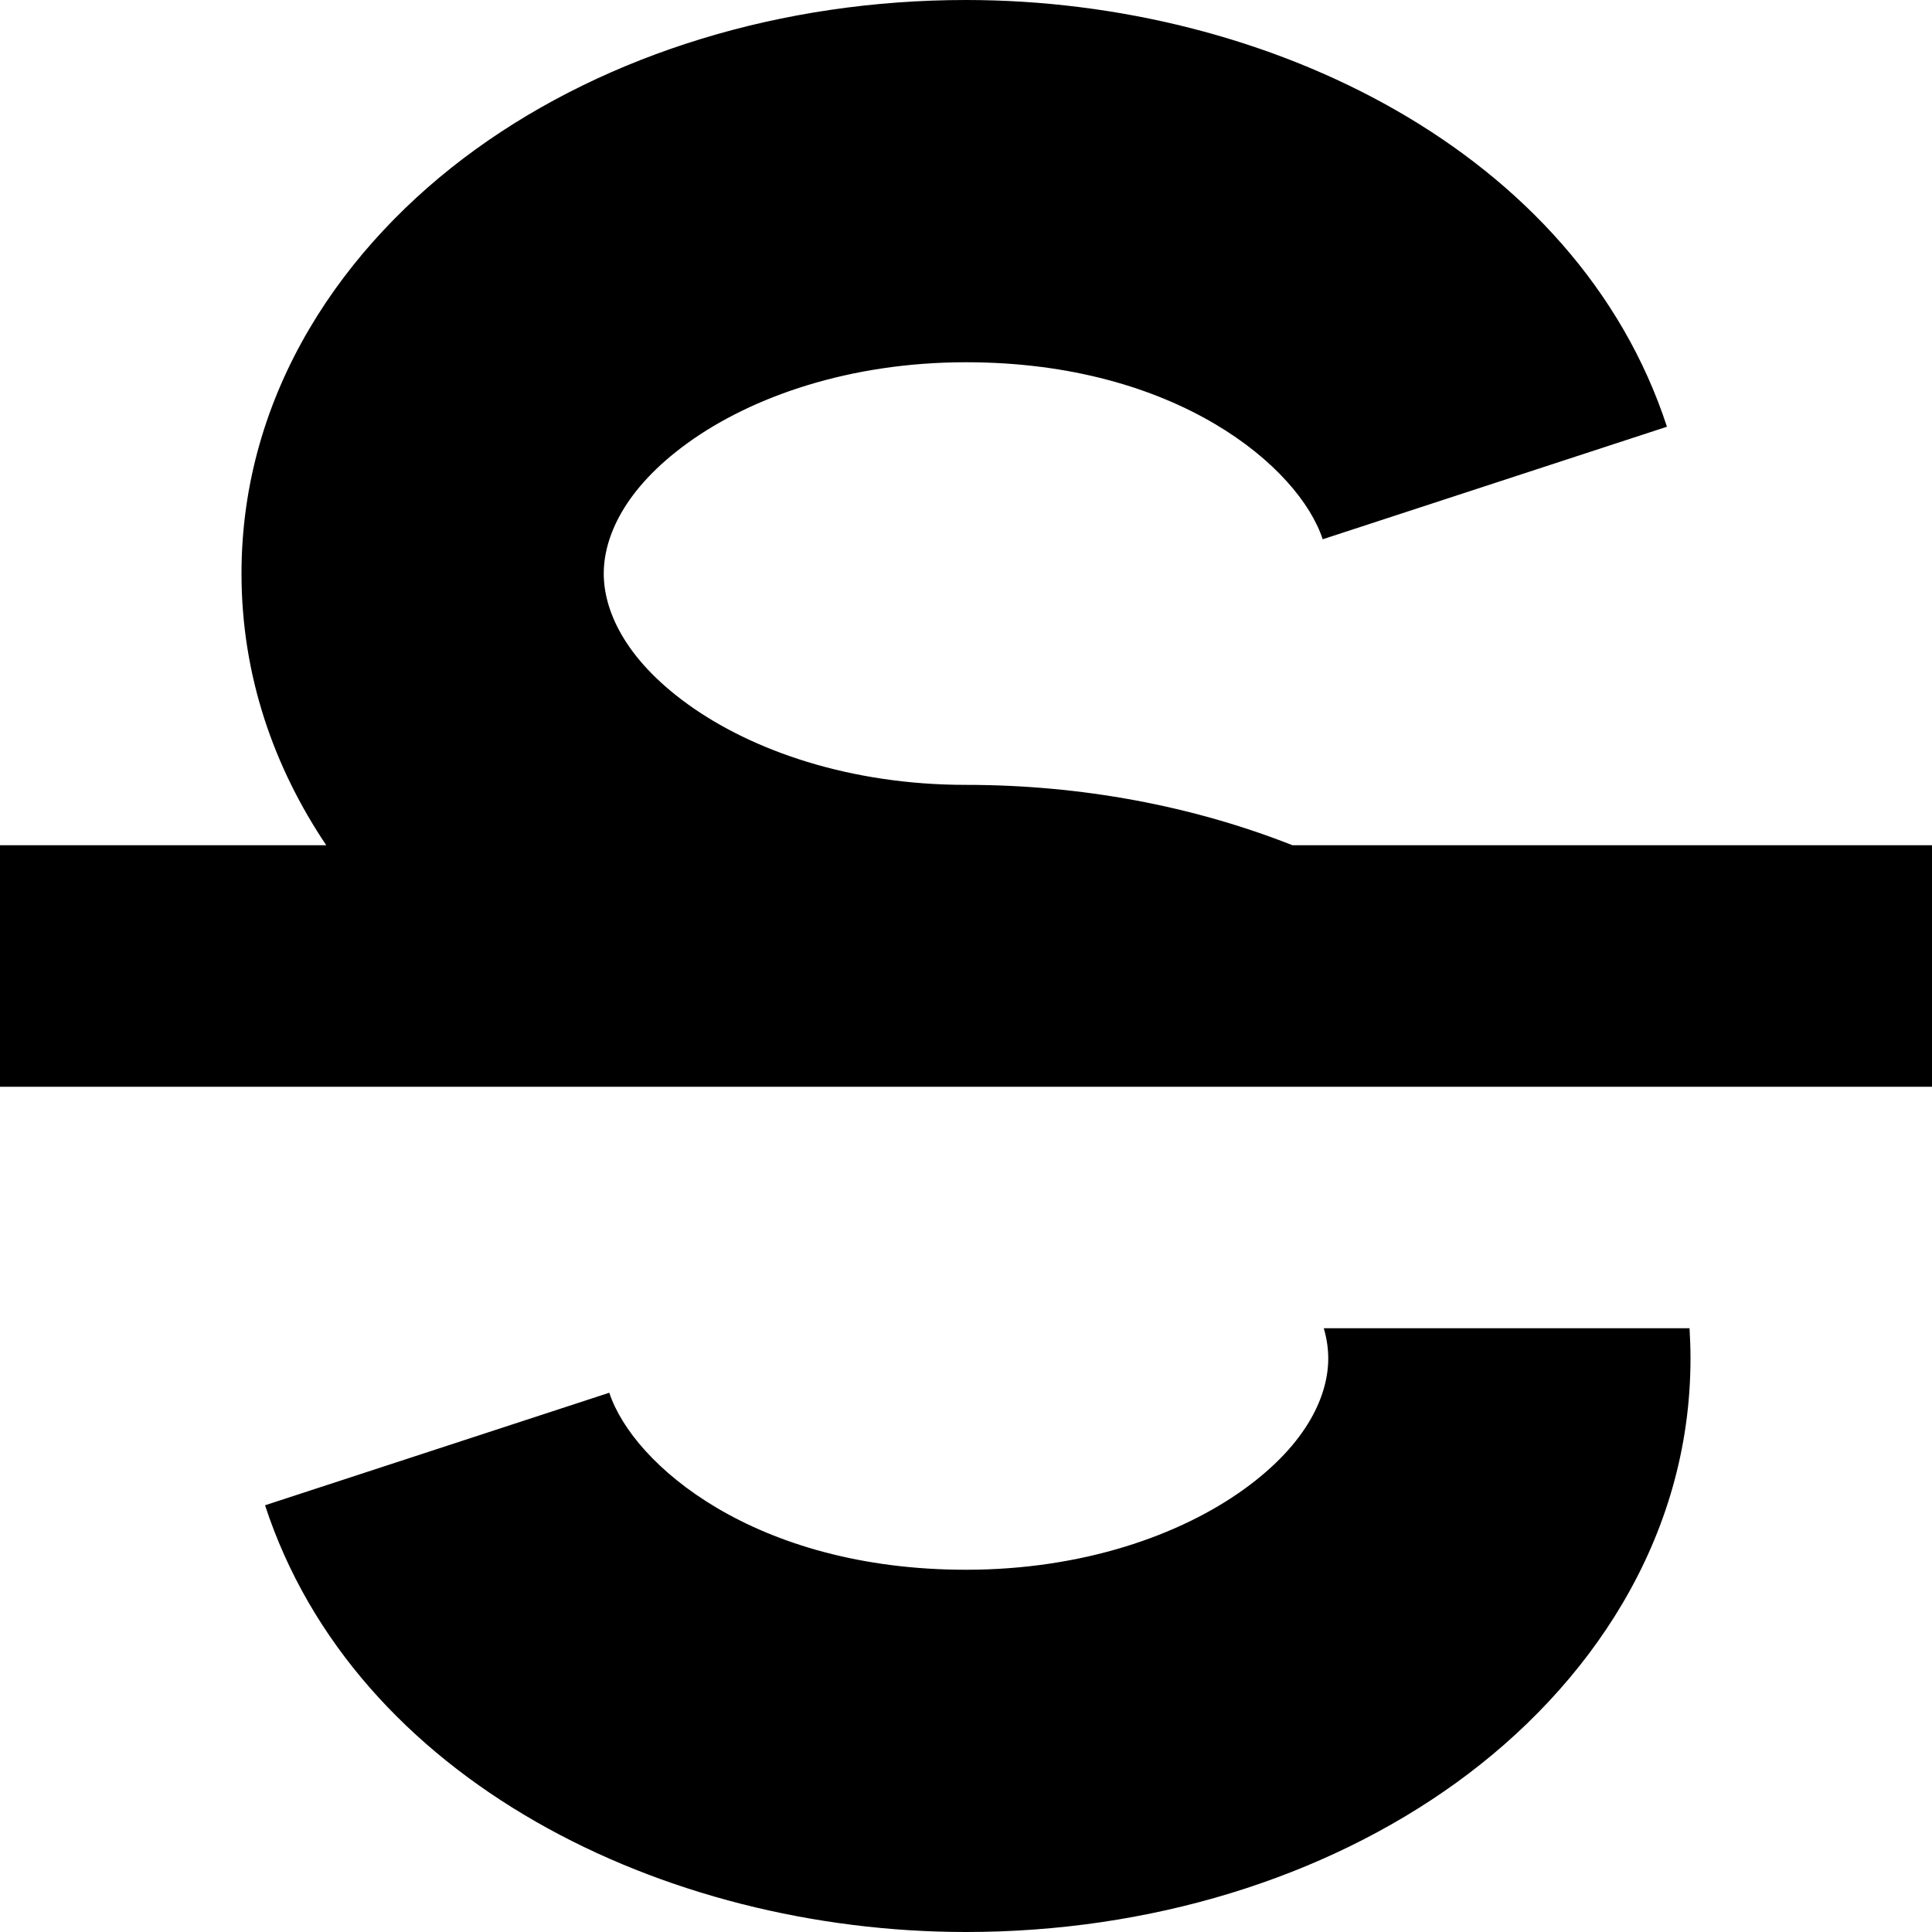
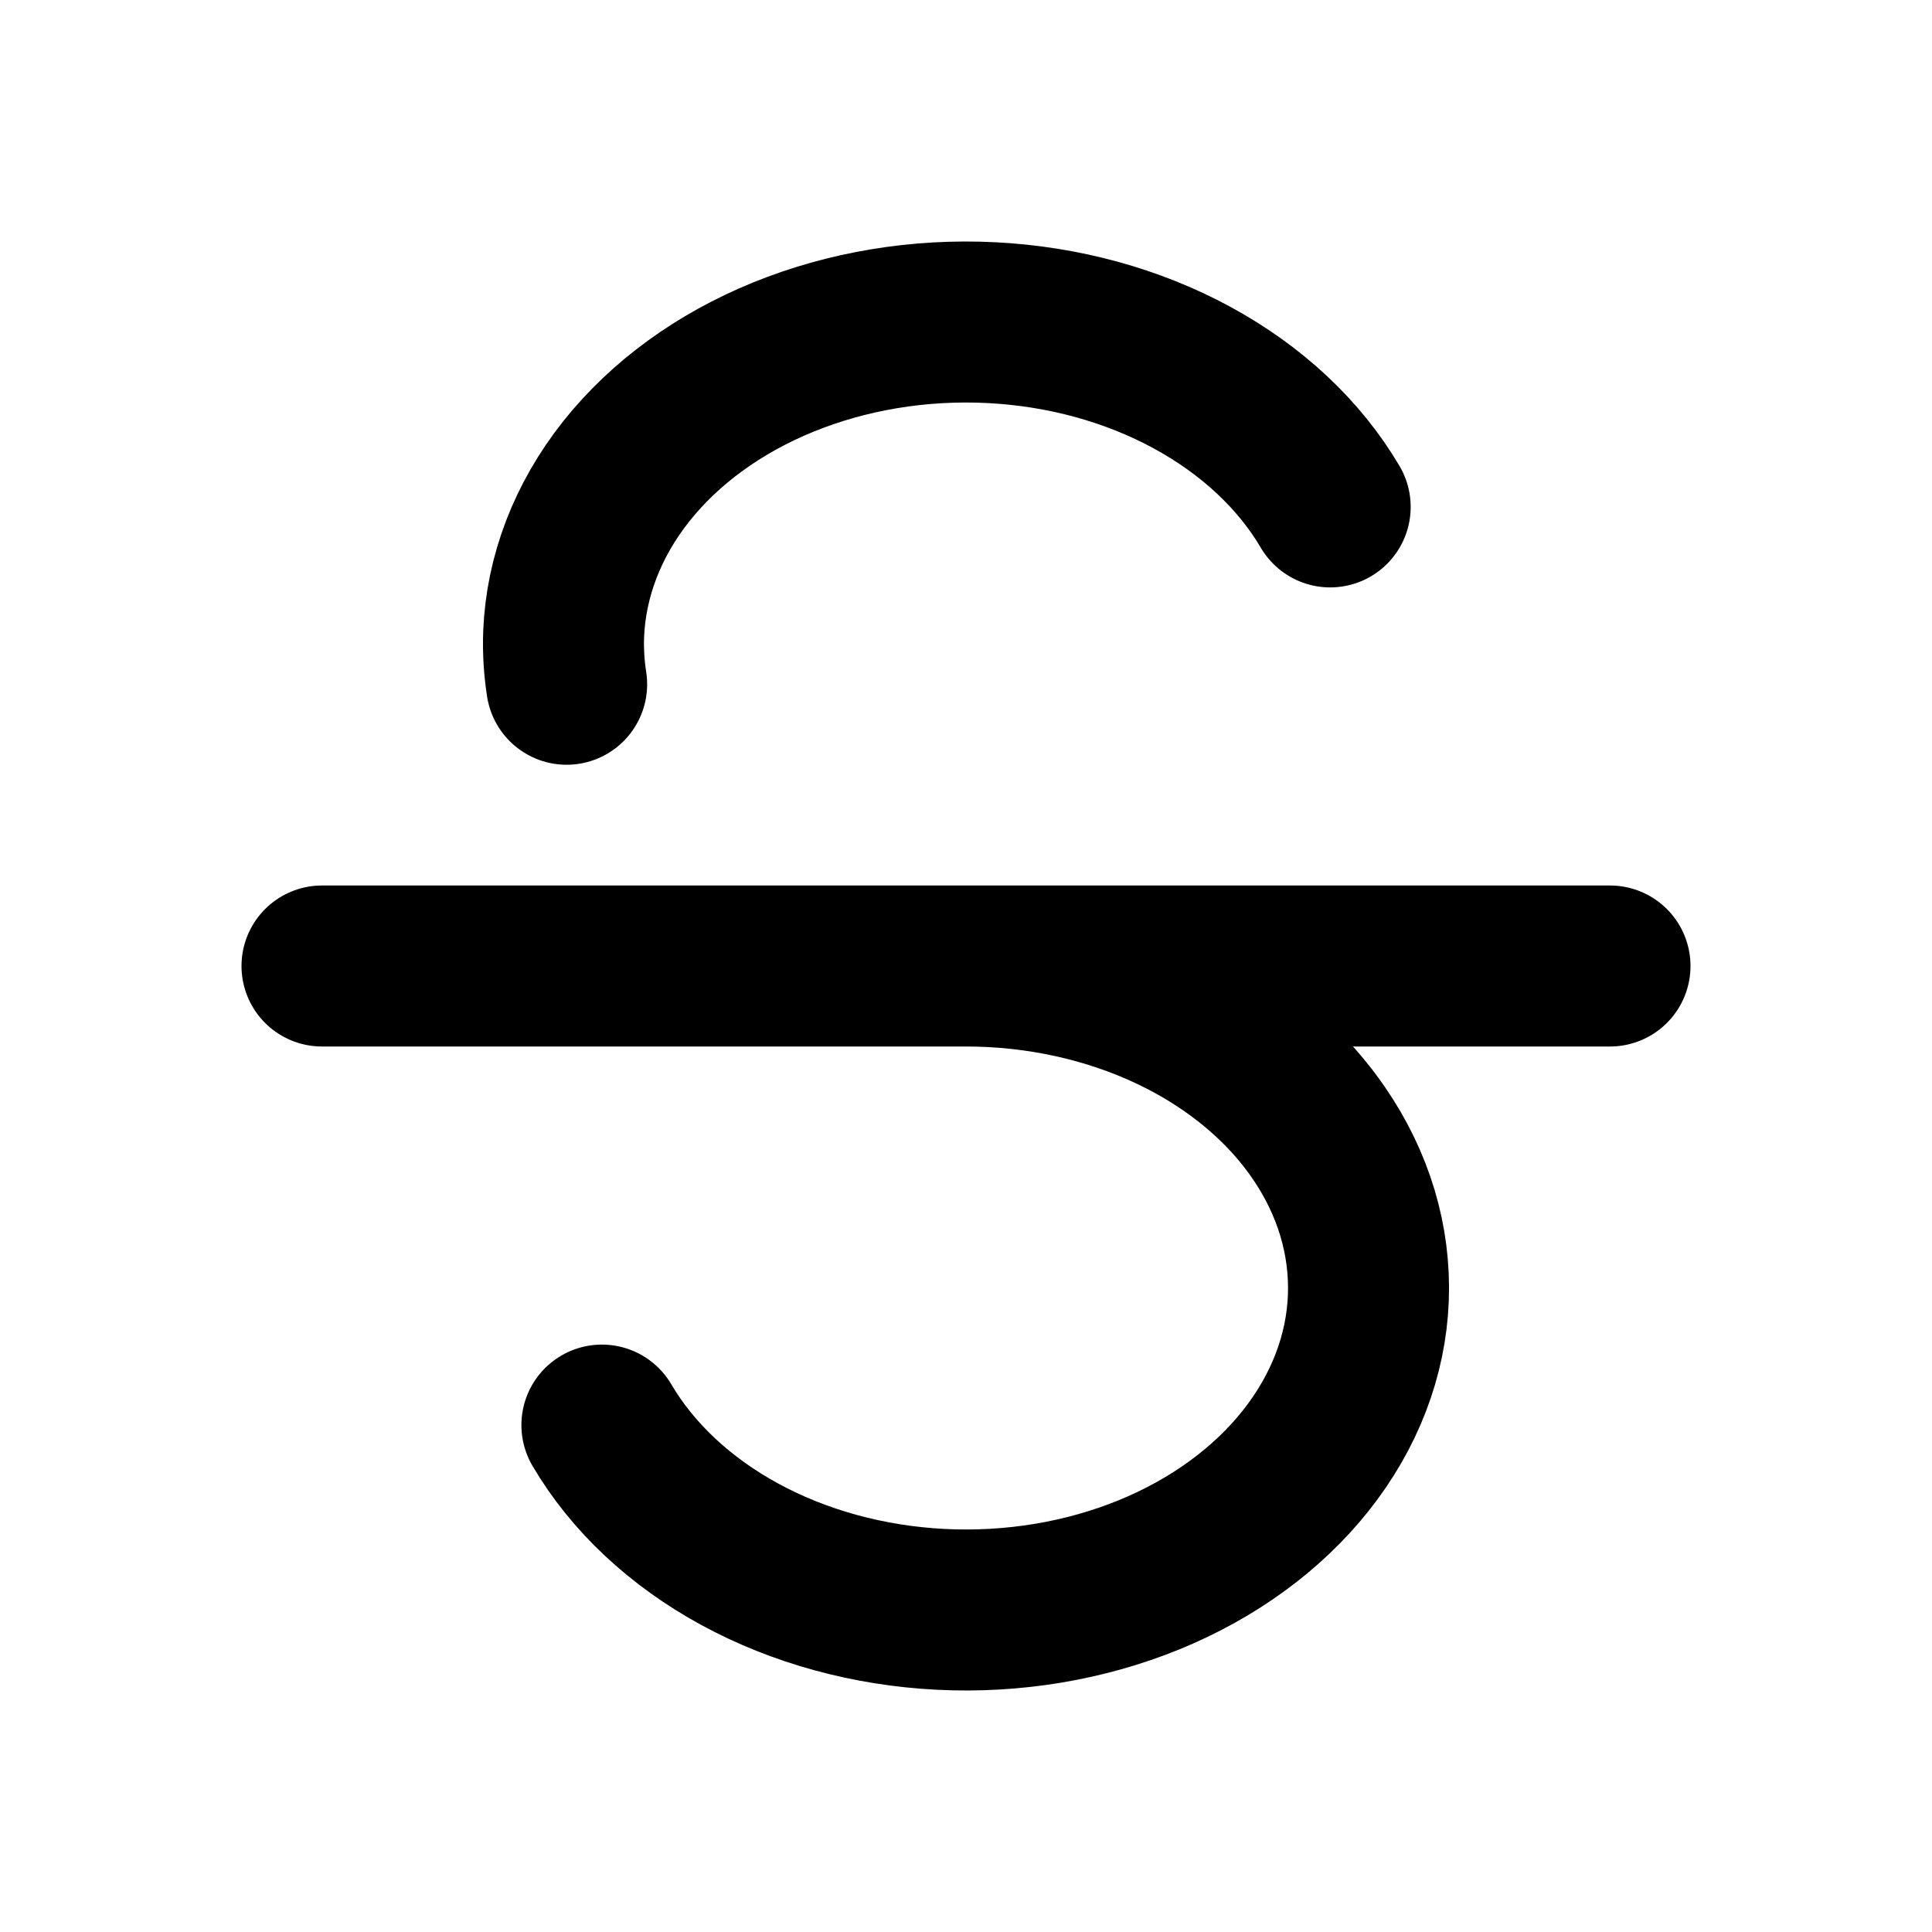
- <svg xmlns="http://www.w3.org/2000/svg" width="800px" height="800px" viewBox="0 0 16 16" fill="none">
-   <path d="M5 4.75C5 4.455 5.163 4.053 5.696 3.668C6.228 3.284 7.038 3 8 3C9.75 3 10.76 3.873 10.954 4.466L13.805 3.534C13.062 1.26 10.505 0 8 0C6.477 0 5.037 0.444 3.94 1.236C2.845 2.027 2 3.25 2 4.75C2 5.598 2.27 6.357 2.702 7H0V9H16V7H10.704C9.878 6.674 8.955 6.5 8 6.5C7.038 6.5 6.228 6.216 5.696 5.832C5.163 5.447 5 5.045 5 4.75Z" fill="#000000" />
-   <path d="M11 11.25C11 11.173 10.989 11.089 10.963 11H13.992C13.997 11.082 14 11.166 14 11.25C14 12.75 13.155 13.973 12.06 14.764C10.963 15.556 9.523 16 8 16C5.495 16 2.938 14.74 2.195 12.466L5.046 11.534C5.24 12.127 6.25 13 8 13C8.962 13 9.772 12.716 10.304 12.332C10.837 11.947 11 11.545 11 11.25Z" fill="#000000" />
+ <svg xmlns="http://www.w3.org/2000/svg" width="800px" height="800px" viewBox="0 0 24 24" fill="none">
+   <g id="Edit / Strikethrough">
+     <path id="Vector" d="M12.001 12C12.896 12 13.775 12.193 14.546 12.557C14.894 12.722 15.215 12.919 15.501 13.144C15.848 13.416 16.146 13.729 16.382 14.073C16.814 14.701 17.026 15.41 16.998 16.126C16.97 16.842 16.702 17.538 16.222 18.143C15.742 18.748 15.068 19.239 14.271 19.564C13.473 19.889 12.58 20.037 11.687 19.992C10.793 19.947 9.931 19.711 9.19 19.308C8.45 18.905 7.858 18.351 7.477 17.703M12.001 12H4M12.001 12H20M16.524 6.297C16.143 5.649 15.551 5.095 14.81 4.692C14.07 4.289 13.208 4.053 12.314 4.008C11.42 3.963 10.528 4.111 9.73 4.436C8.932 4.761 8.258 5.252 7.778 5.857C7.299 6.462 7.031 7.159 7.002 7.875C6.994 8.085 7.007 8.293 7.039 8.5" stroke="#000000" stroke-width="2" stroke-linecap="round" stroke-linejoin="round" />
+   </g>
</svg>
